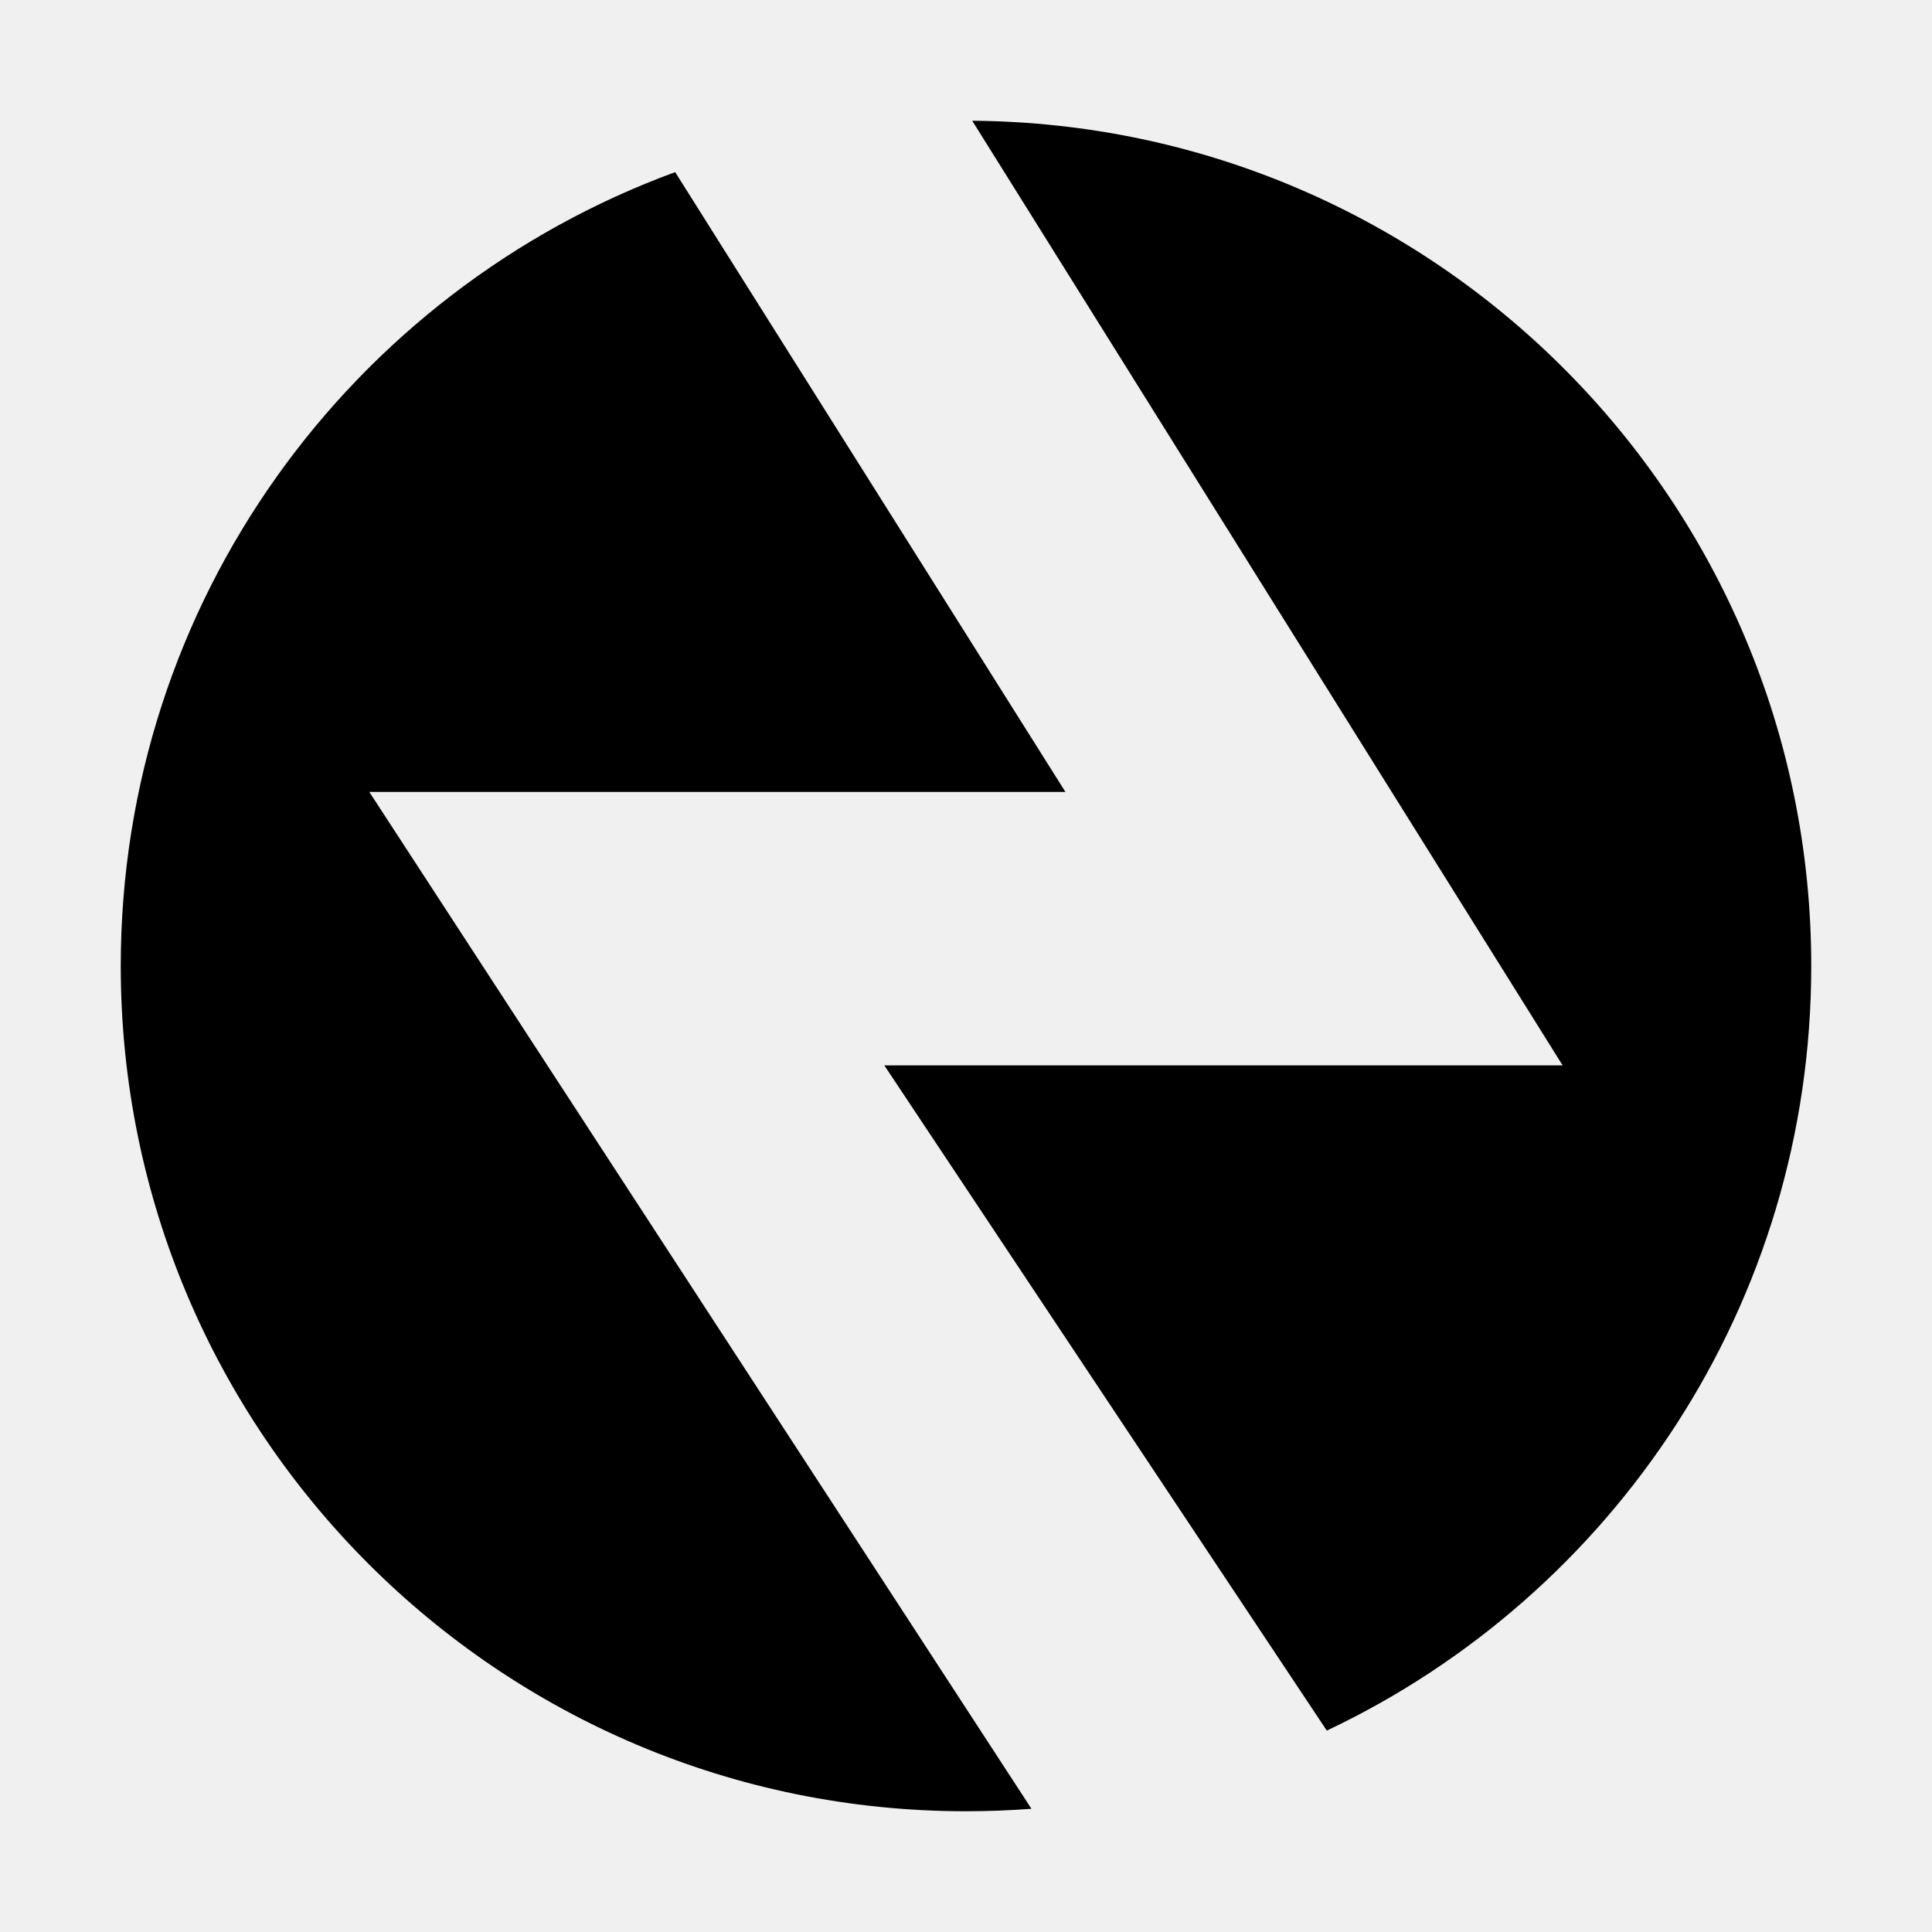
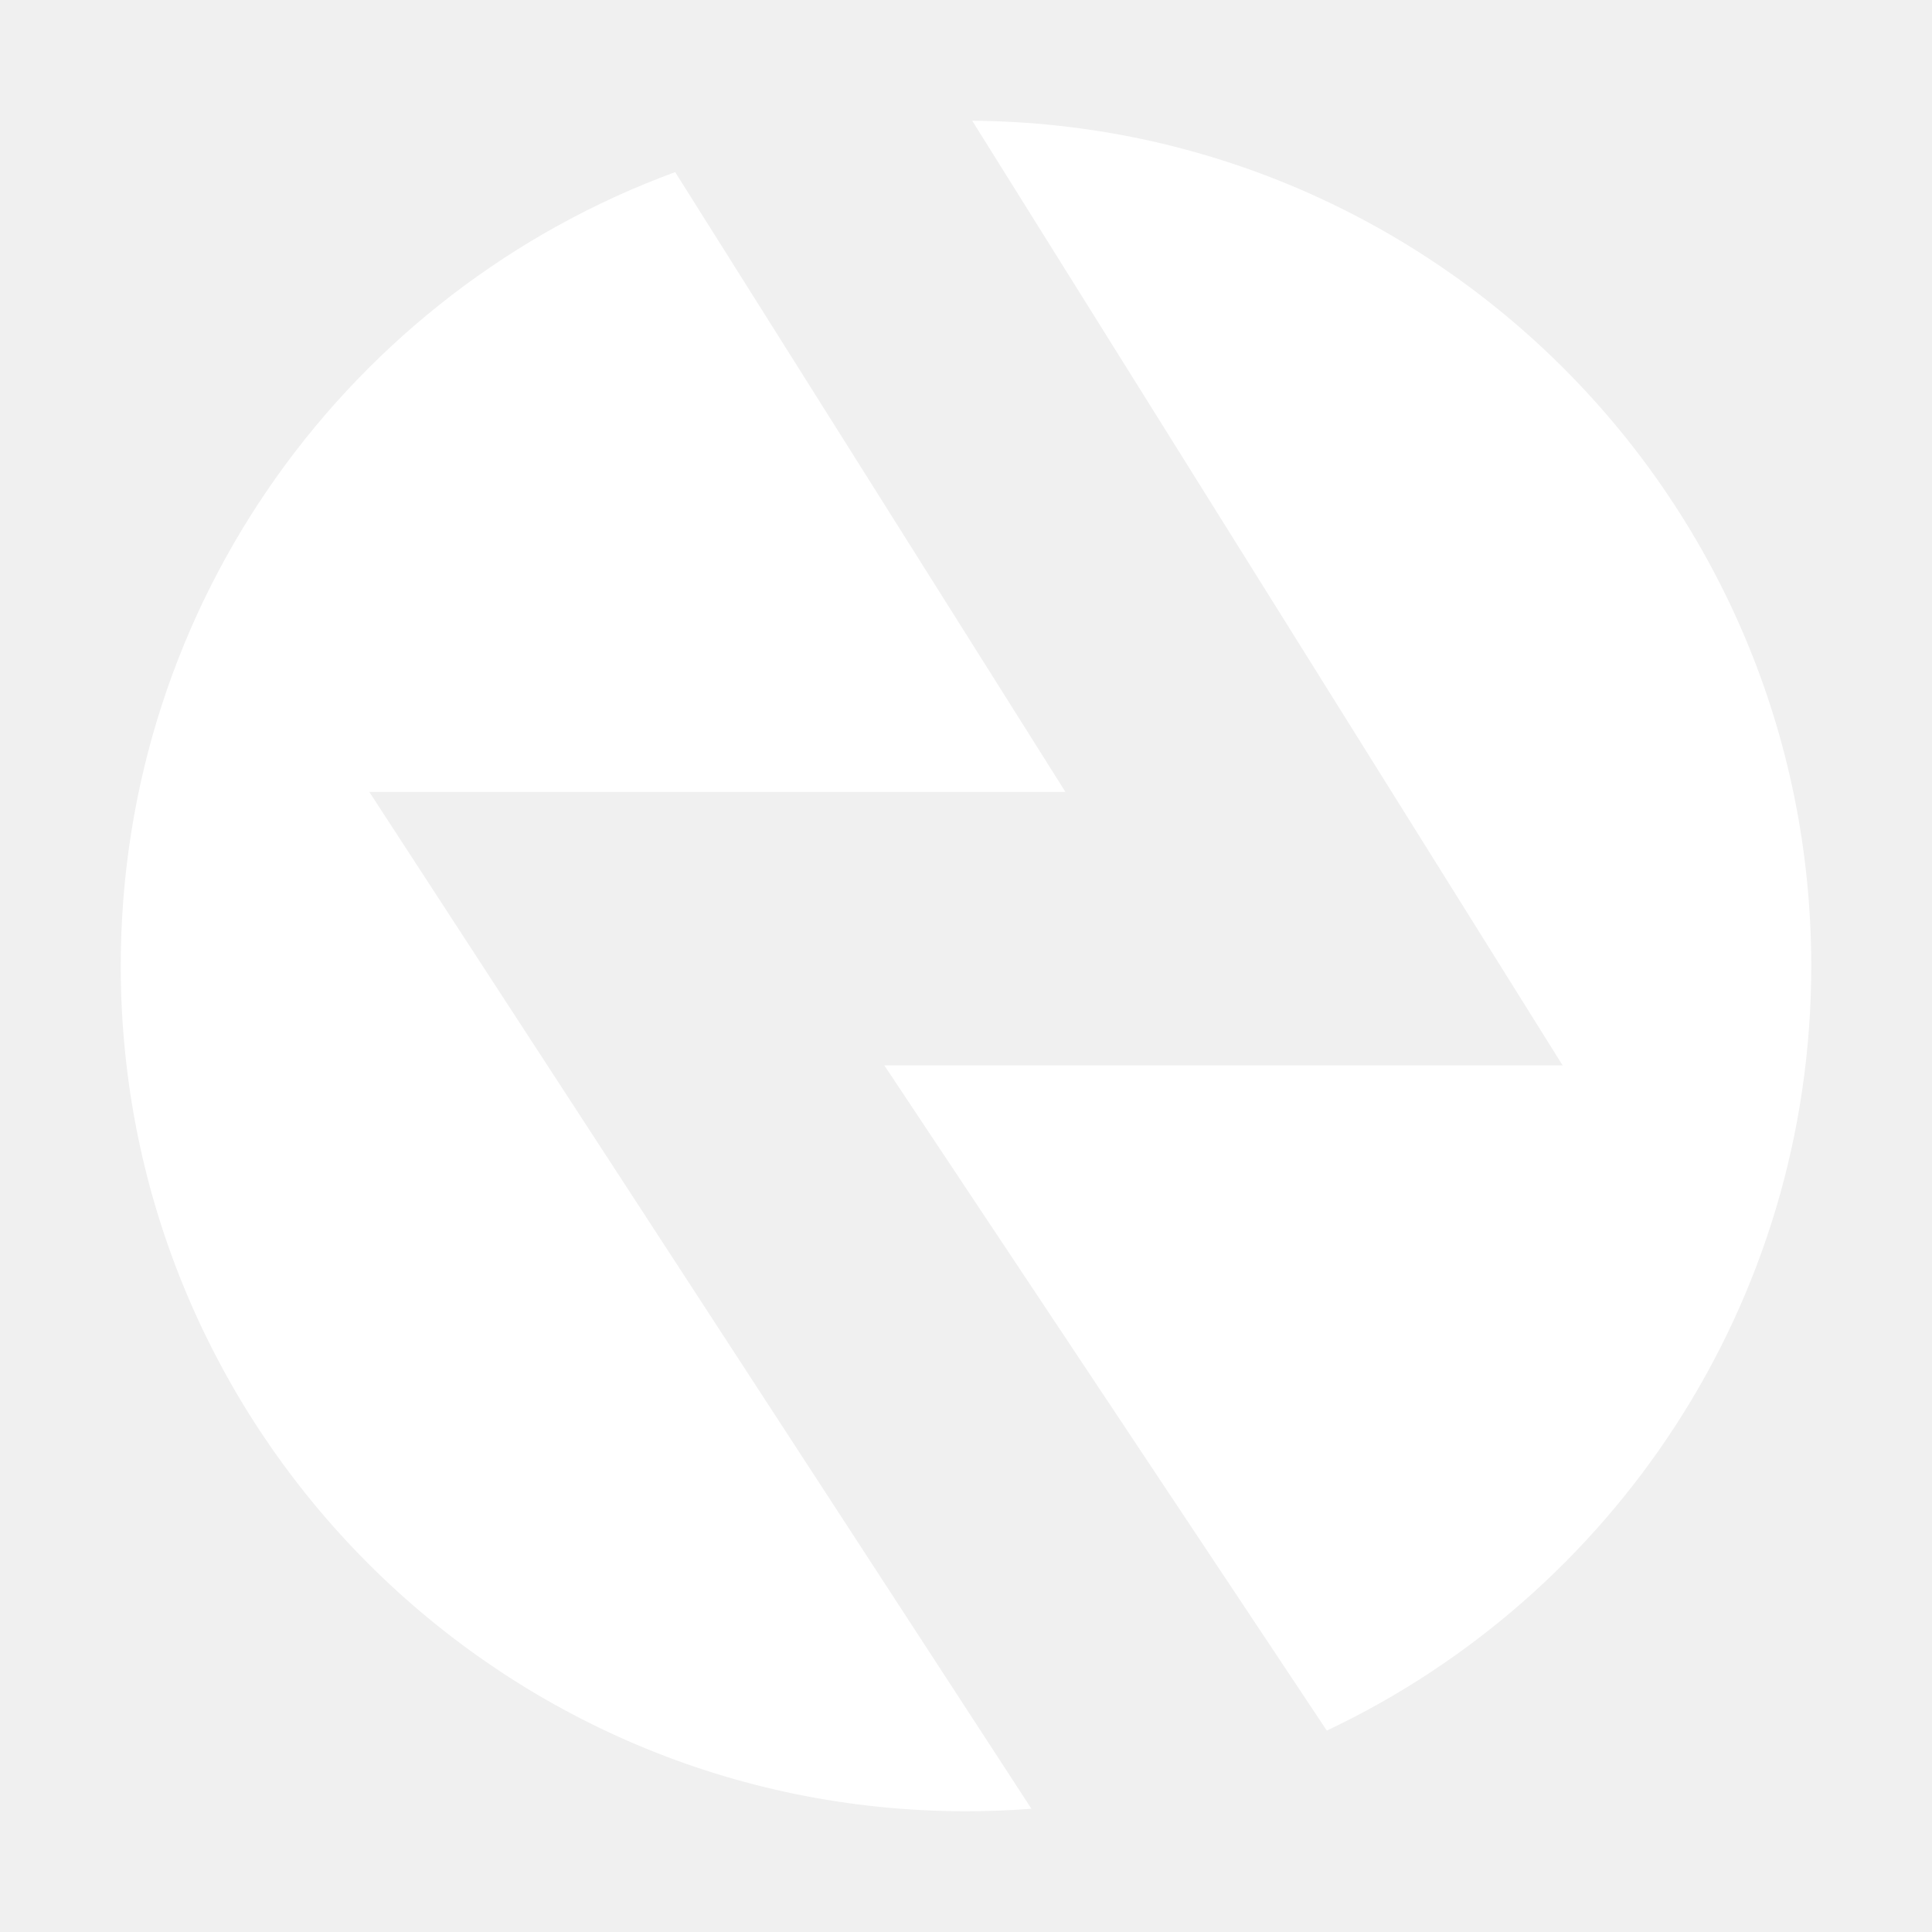
<svg xmlns="http://www.w3.org/2000/svg" width="32" height="32" viewBox="0 0 32 32" fill="none">
-   <path fill-rule="evenodd" clip-rule="evenodd" d="M16.103 2L25.882 17.646H14.647L21.976 28.664C26.719 26.422 30 21.595 30 16C30 8.303 23.788 2.056 16.103 2ZM11.183 2.851L17.647 13.117H6.117L17.084 29.959C16.726 29.986 16.365 30 16 30C8.268 30 2 23.732 2 16C2 9.961 5.824 4.815 11.183 2.851Z" fill="currentColor" />
+   <path fill-rule="evenodd" clip-rule="evenodd" d="M16.103 2L25.882 17.646H14.647L21.976 28.664C26.719 26.422 30 21.595 30 16C30 8.303 23.788 2.056 16.103 2ZM11.183 2.851L17.647 13.117H6.117L17.084 29.959C16.726 29.986 16.365 30 16 30C8.268 30 2 23.732 2 16C2 9.961 5.824 4.815 11.183 2.851Z" fill="#ffffff" />
</svg>
